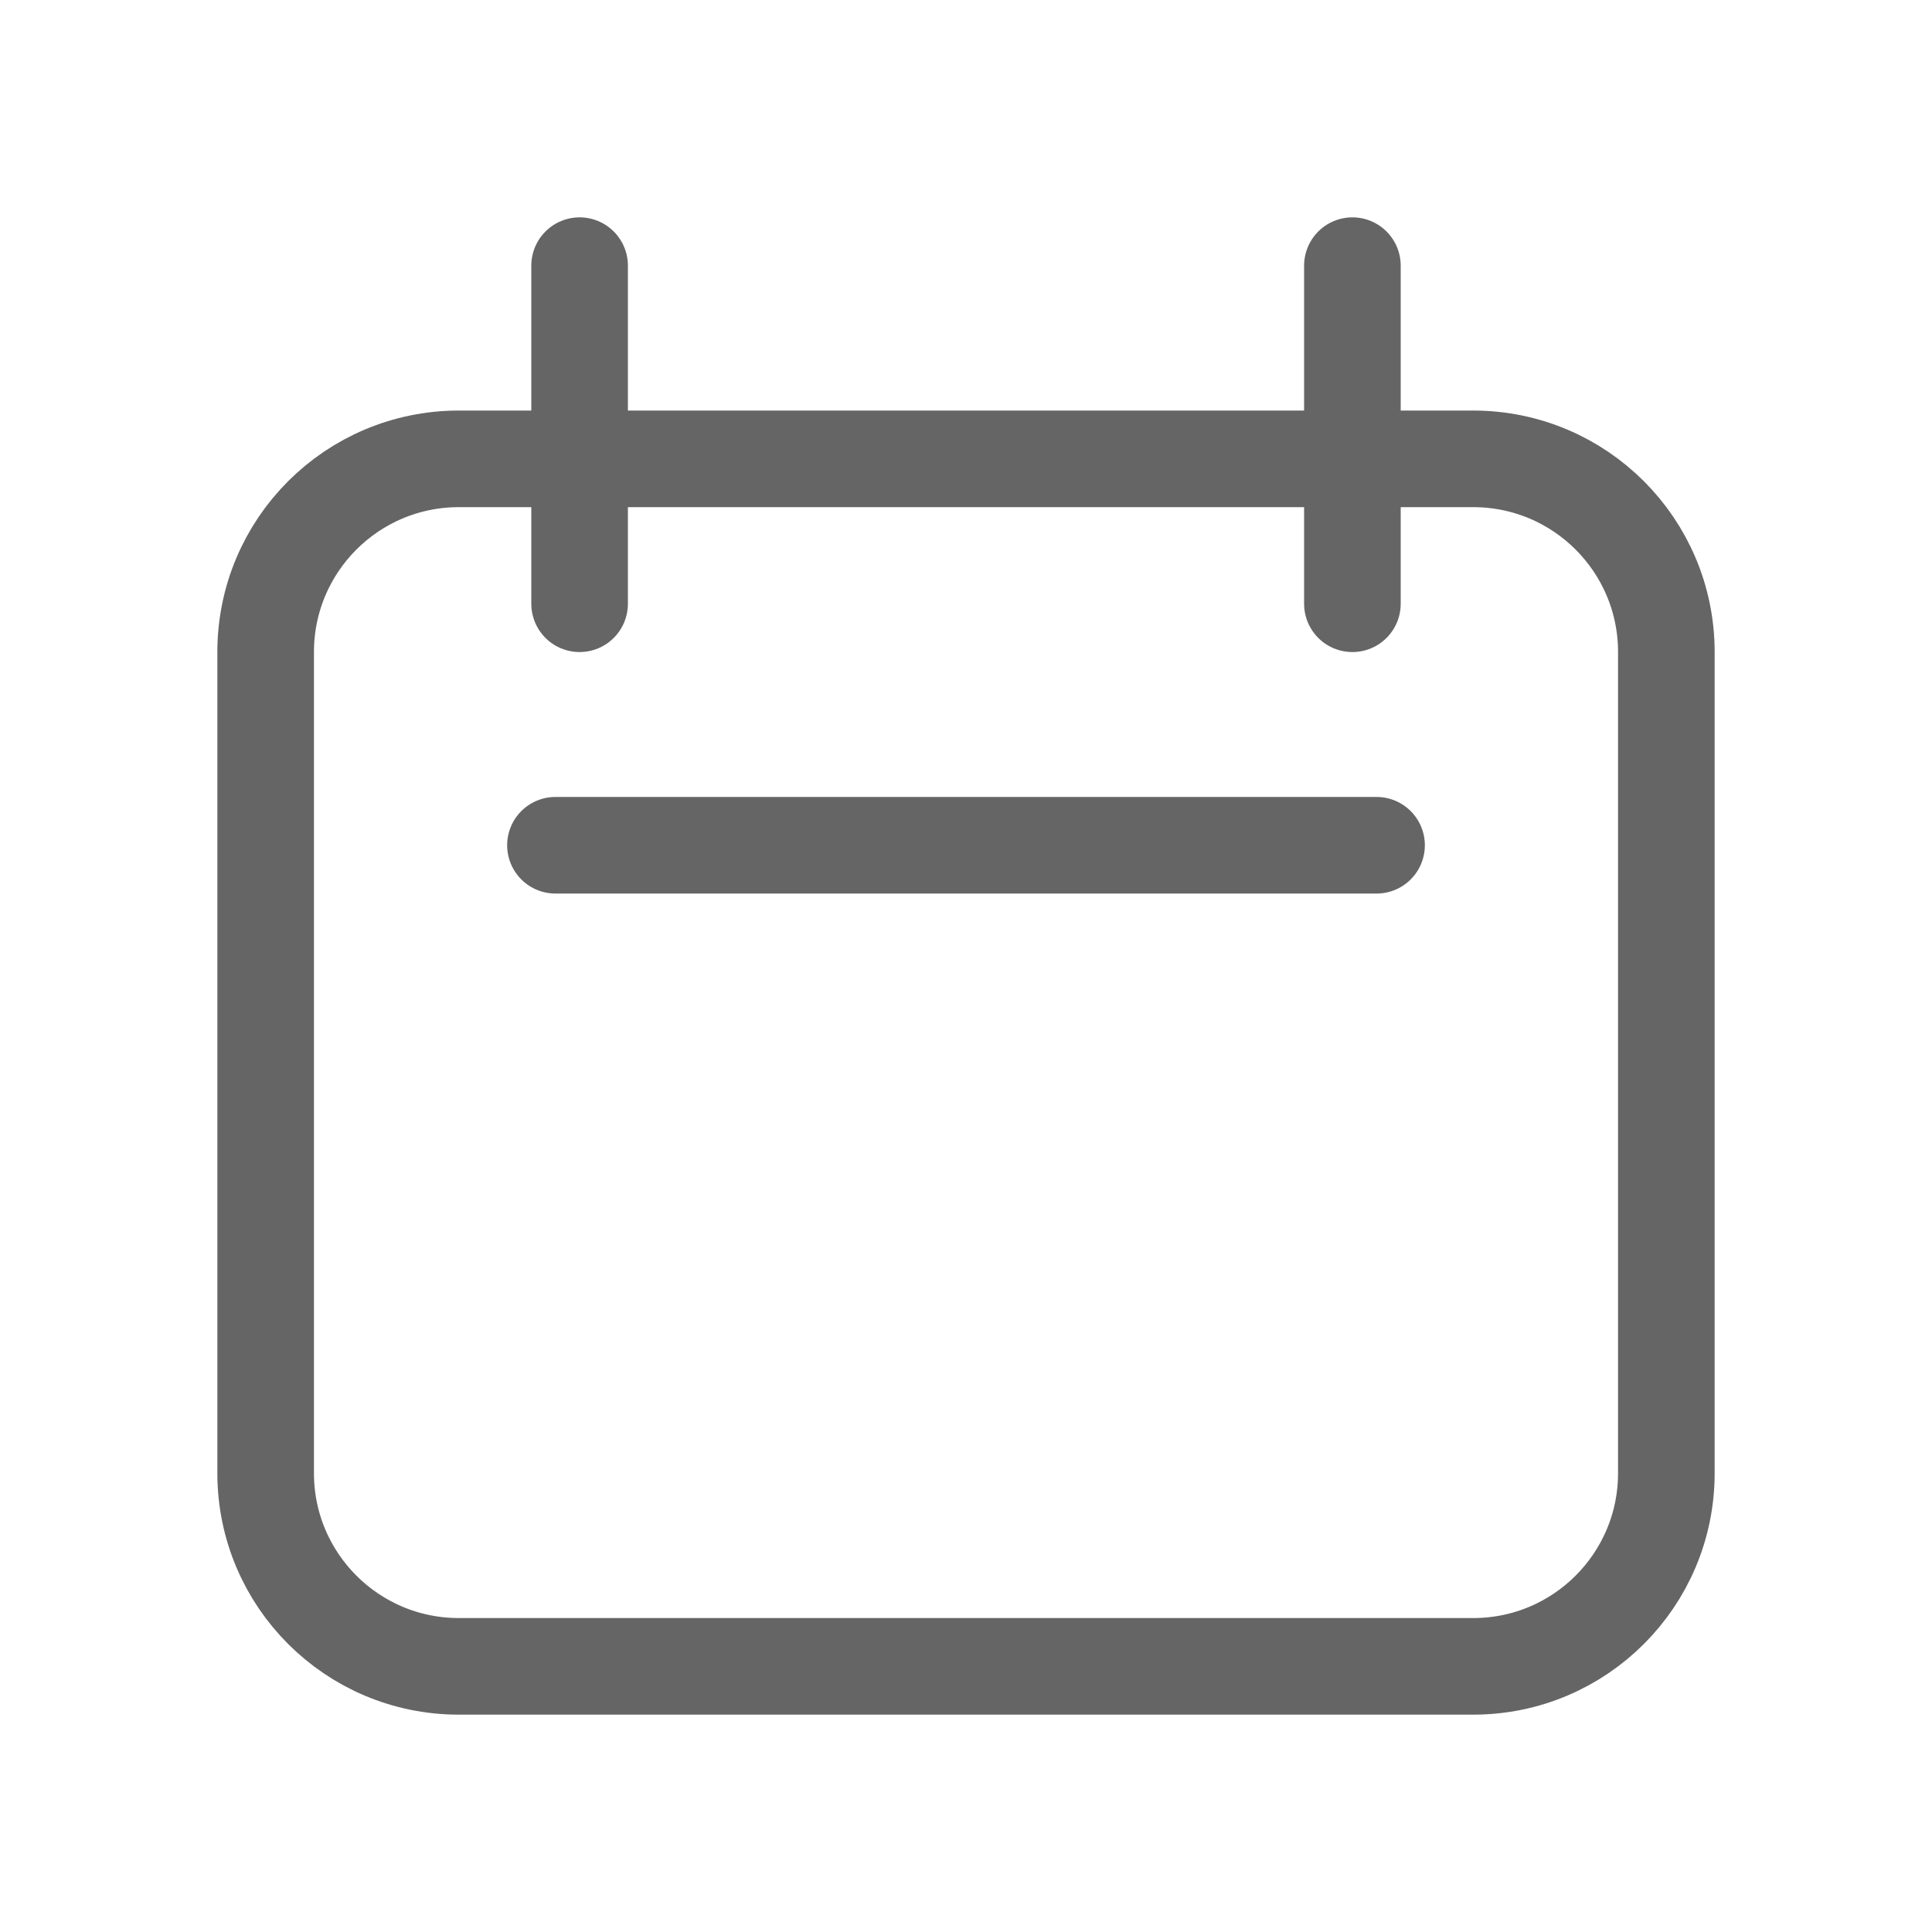
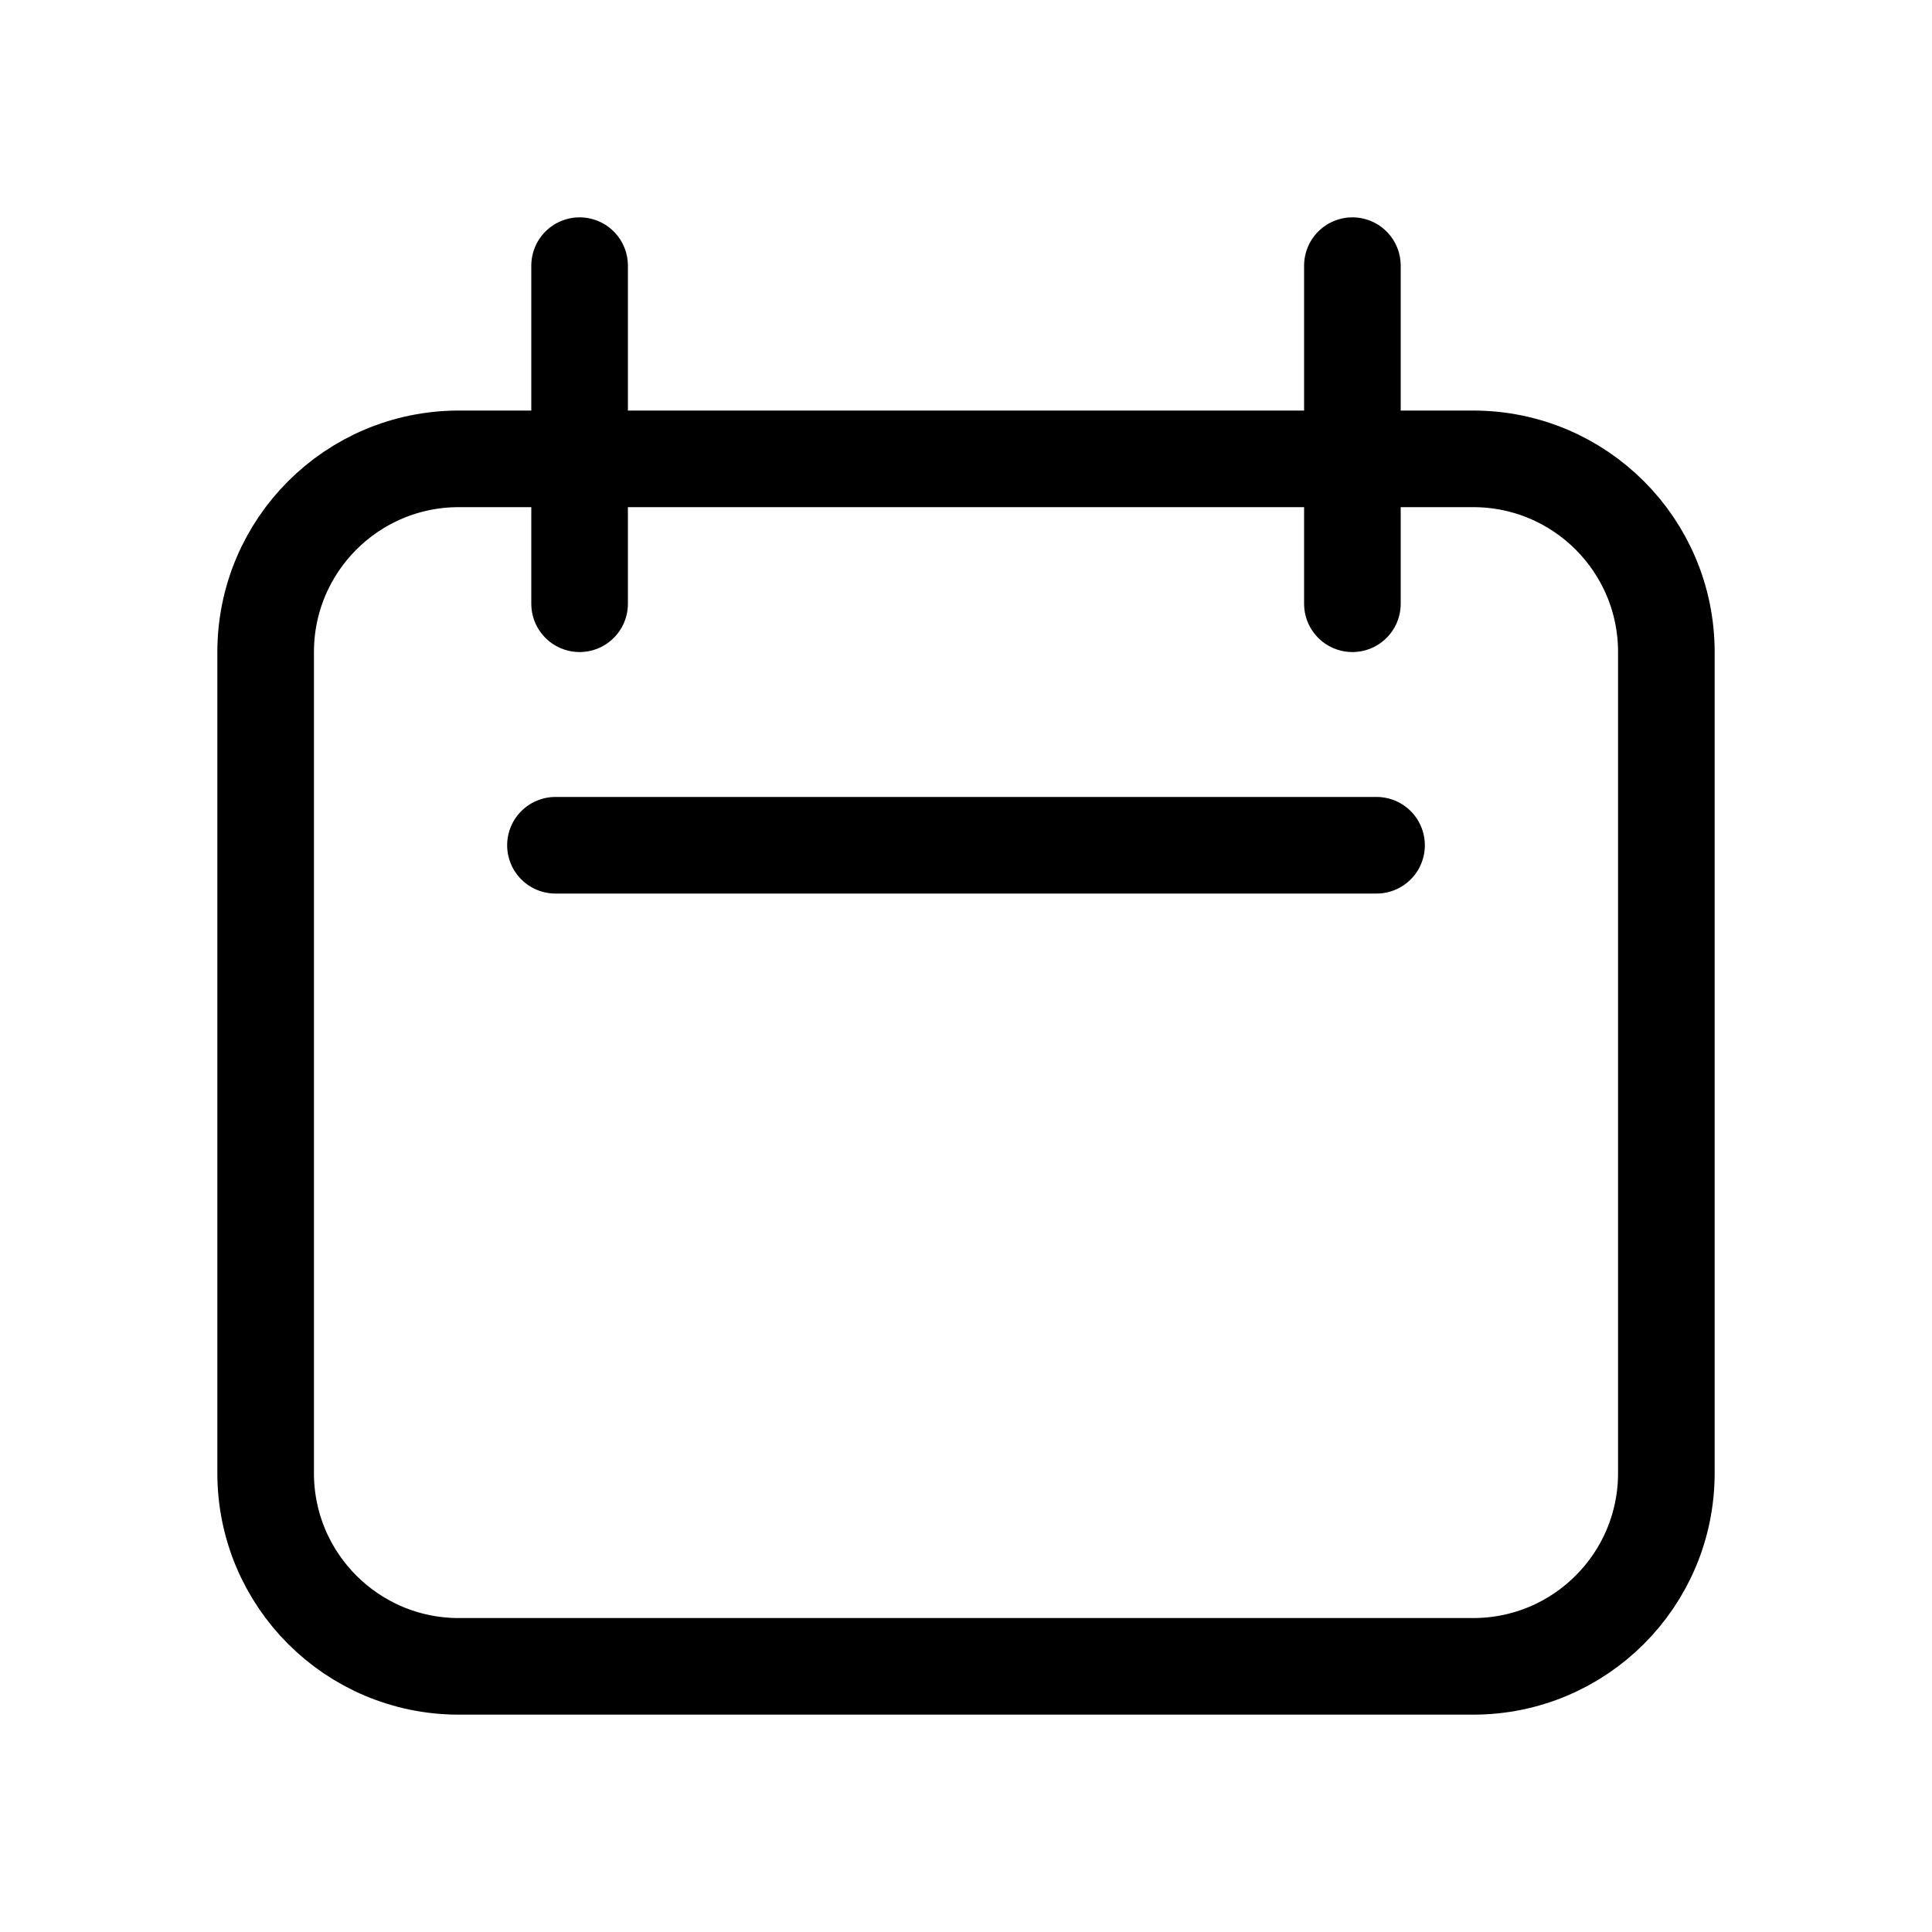
<svg xmlns="http://www.w3.org/2000/svg" width="20" height="20" viewBox="0 0 20 20" fill="none">
-   <path d="M6 2.75V6.25M14 2.75V6.25M5.75 8.75H14.25M4.75 17.25H15.25C16.355 17.25 17.25 16.355 17.25 15.25V6.75C17.25 5.645 16.355 4.75 15.25 4.75H4.75C3.645 4.75 2.75 5.645 2.75 6.75V15.25C2.75 16.355 3.645 17.25 4.75 17.25Z" stroke="#656565" stroke-linecap="round" stroke-linejoin="round" />
+   <path d="M6 2.75V6.25M14 2.75V6.25M5.75 8.75H14.25M4.75 17.25H15.25C16.355 17.25 17.25 16.355 17.25 15.25V6.75C17.25 5.645 16.355 4.75 15.25 4.75H4.75C3.645 4.75 2.75 5.645 2.75 6.75V15.25C2.75 16.355 3.645 17.25 4.75 17.25Z" stroke="currentColor" stroke-linecap="round" stroke-linejoin="round" />
</svg>
